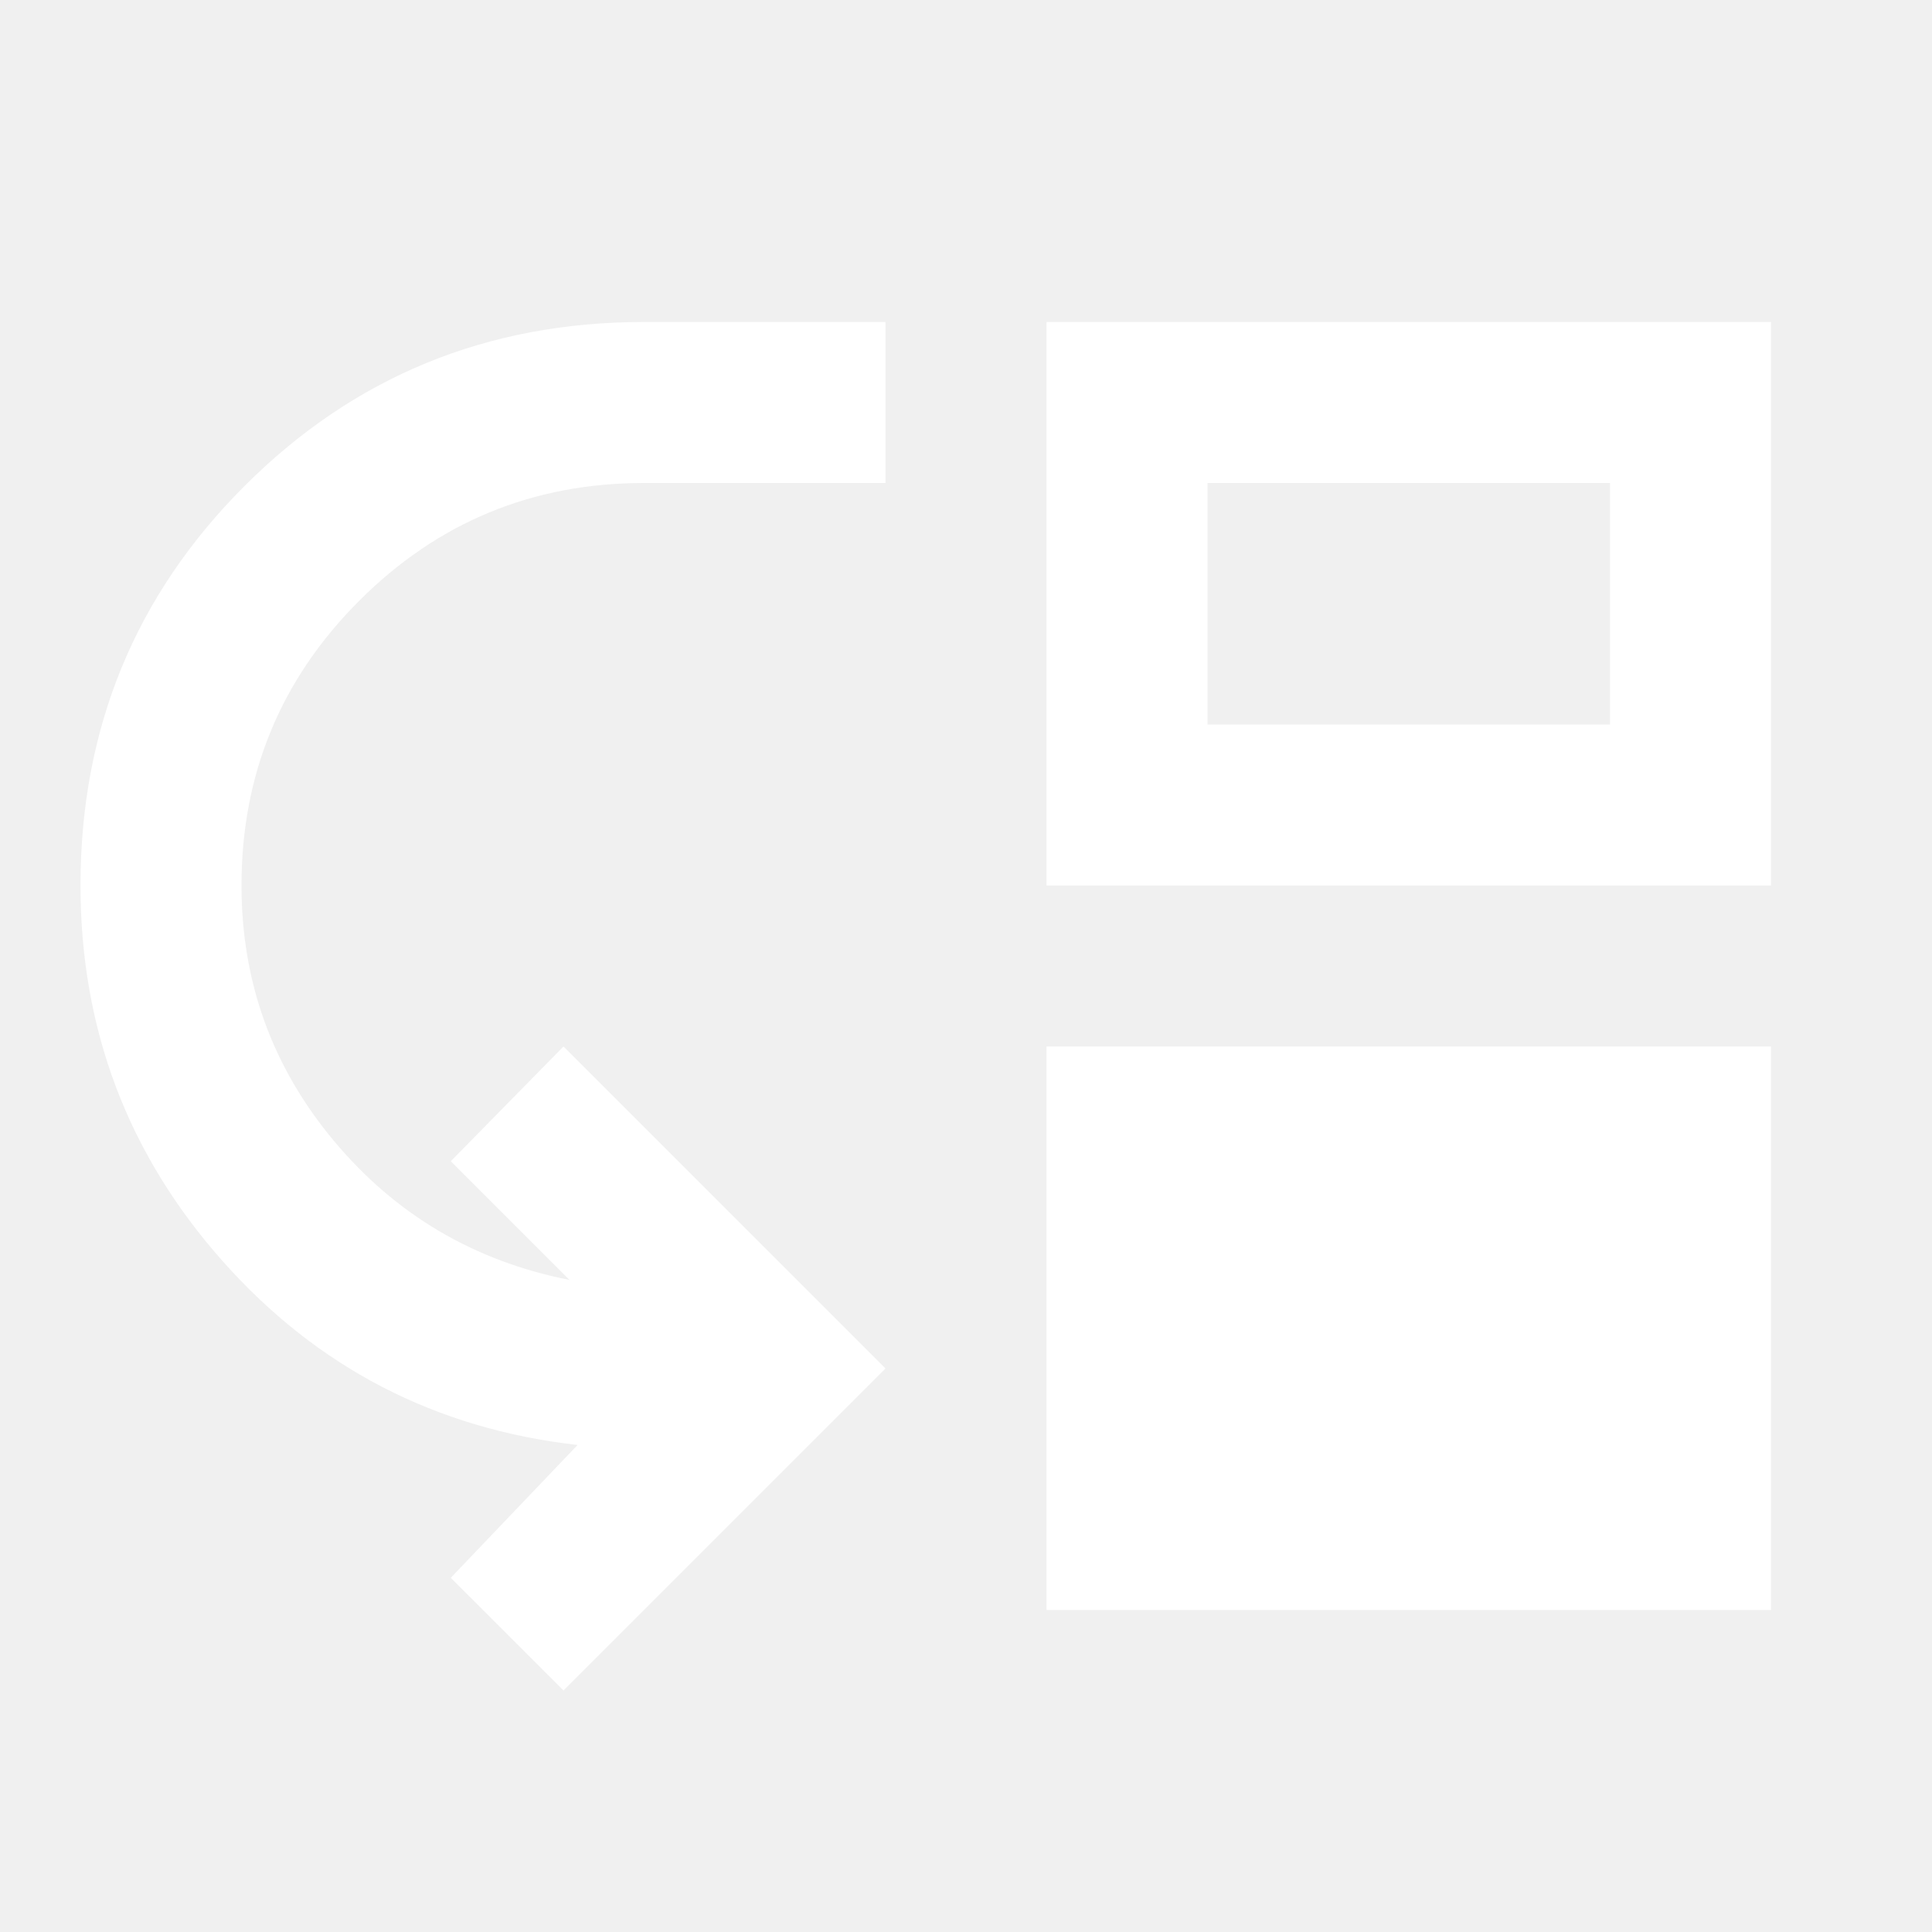
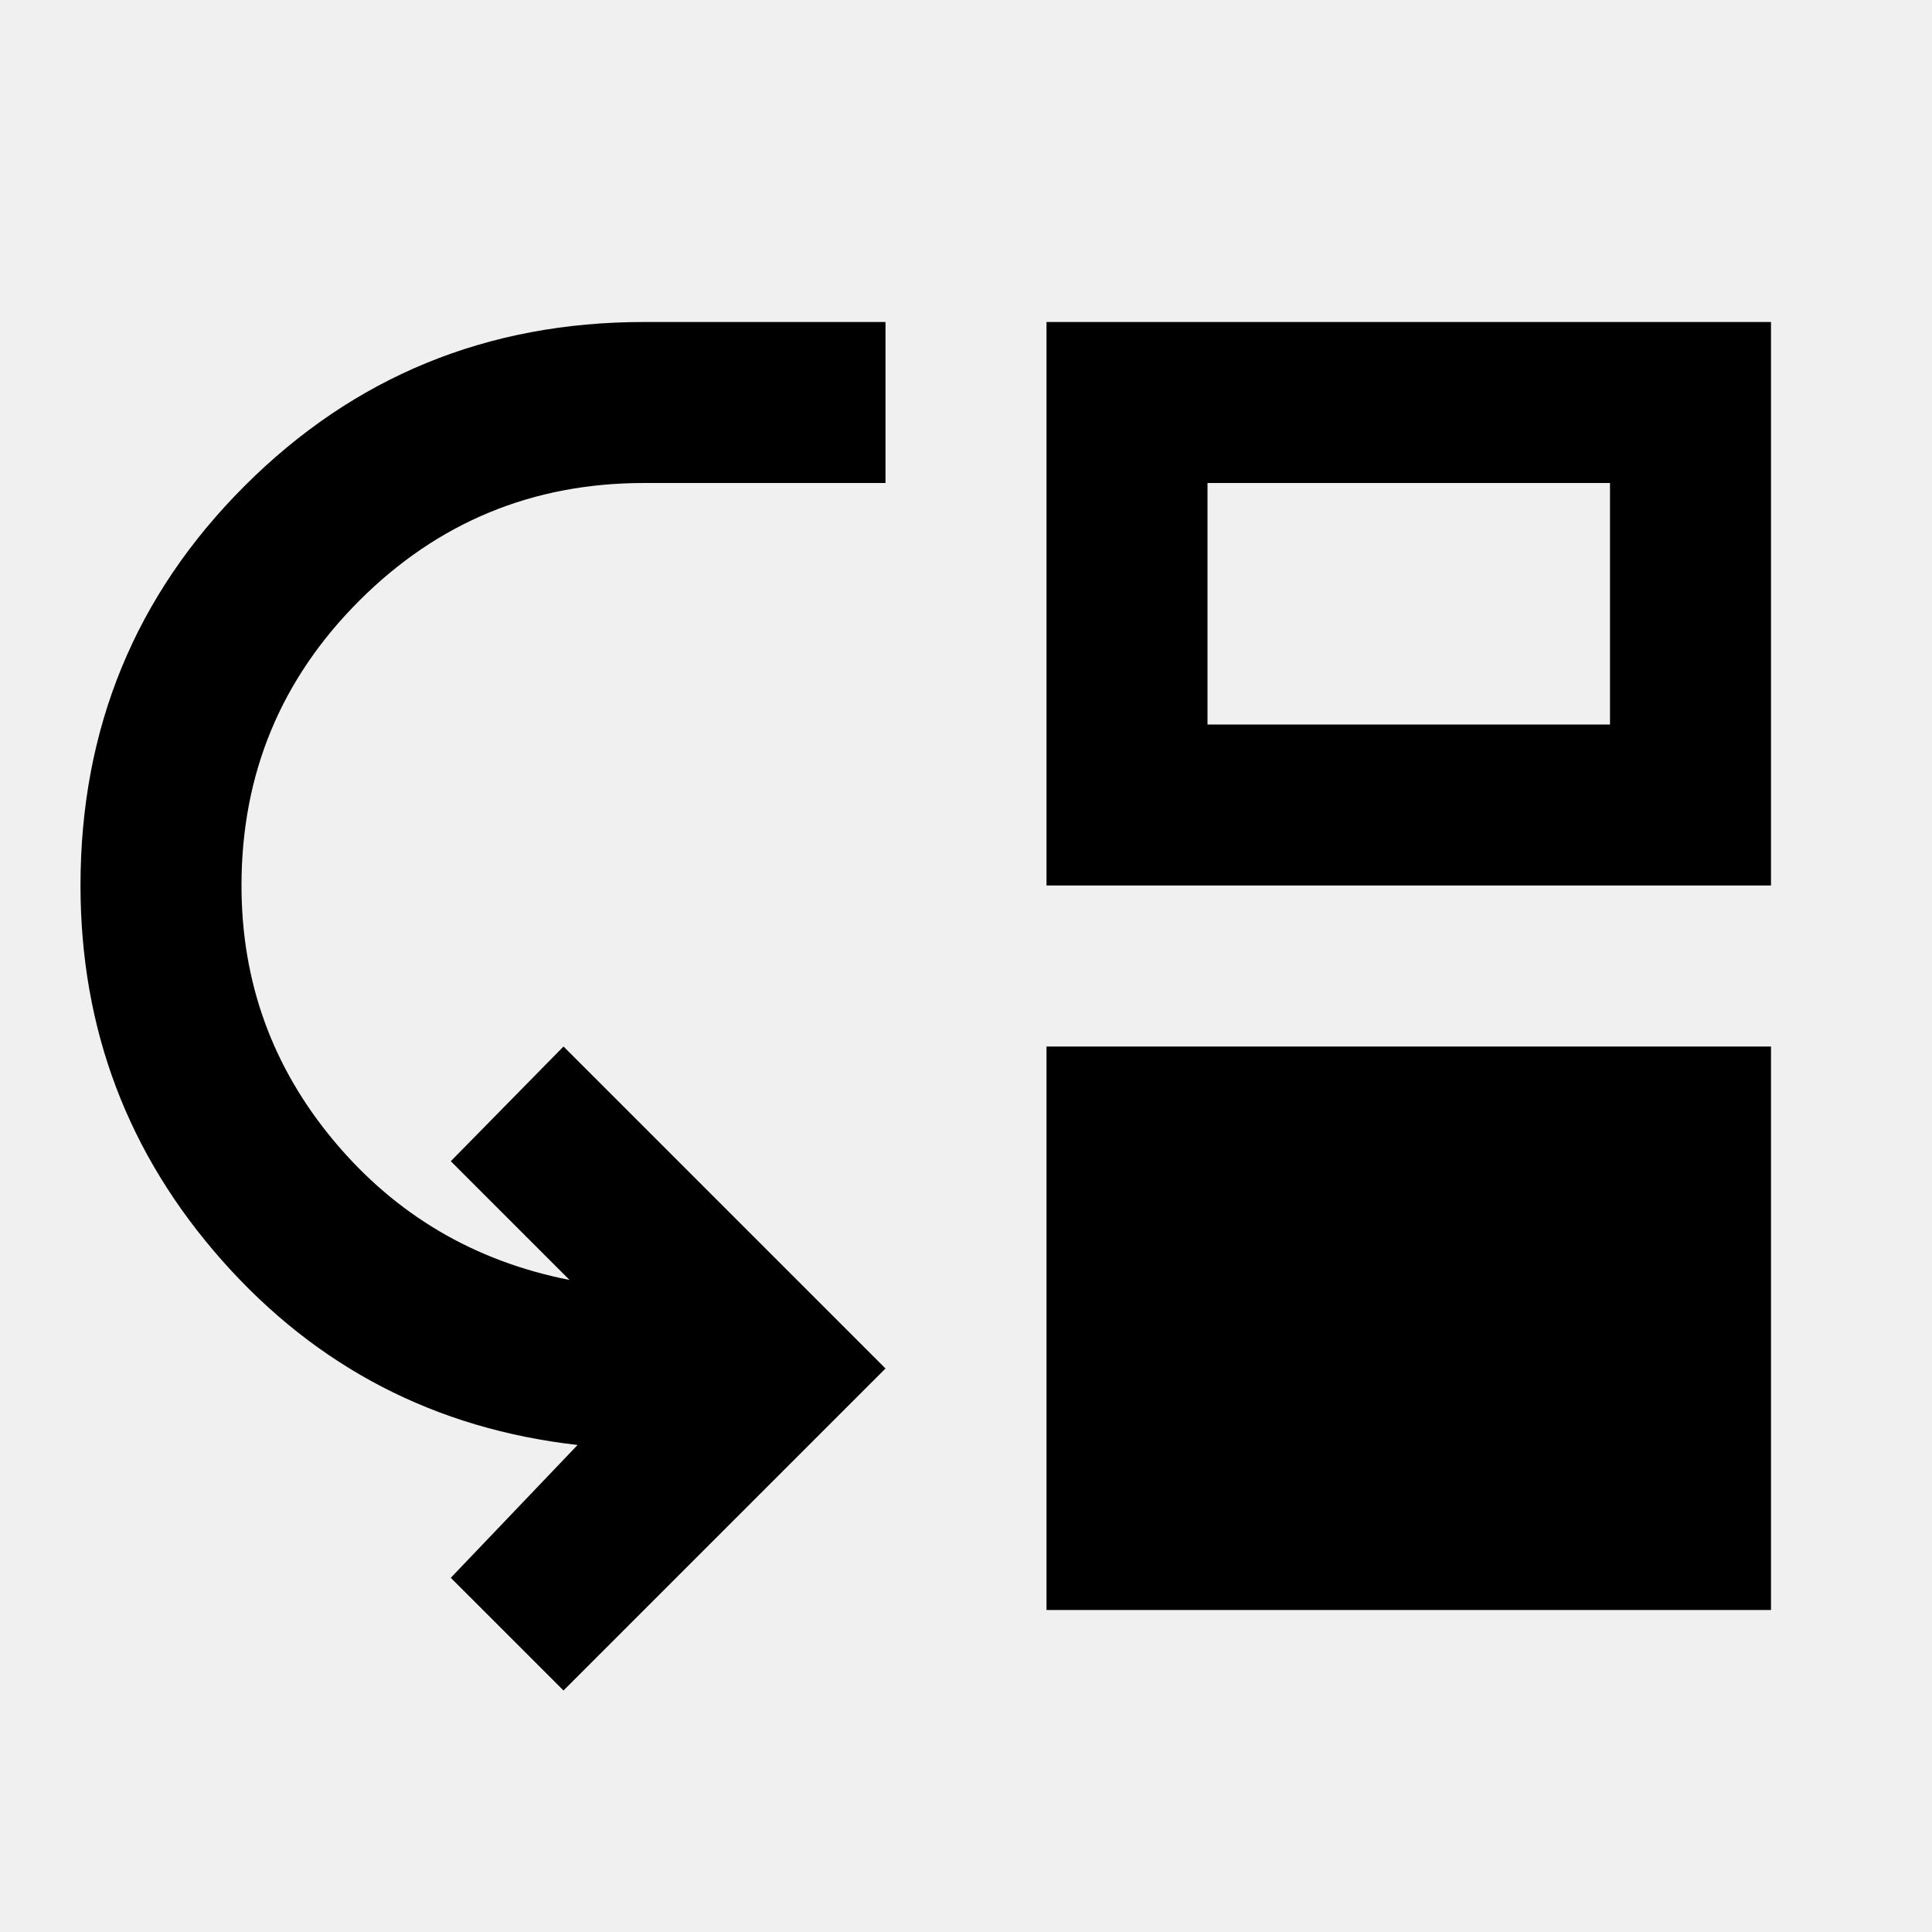
- <svg xmlns="http://www.w3.org/2000/svg" fill="#ffffff" height="24" viewBox="0 -960 960 960" width="24">
+ <svg xmlns="http://www.w3.org/2000/svg" height="24" viewBox="0 -960 960 960" width="24">
  <path d="m280-120-56-56 63-66q-106-12-176.5-91.5T40-520q0-117 81.5-198.5T320-800h120v80H320q-83 0-141.5 58.5T120-520q0 72 46 127t117 69l-59-59 56-57 160 160-160 160Zm240-40v-280h360v280H520Zm0-360v-280h360v280H520Zm80-80h200v-120H600v120Z" />
</svg>
